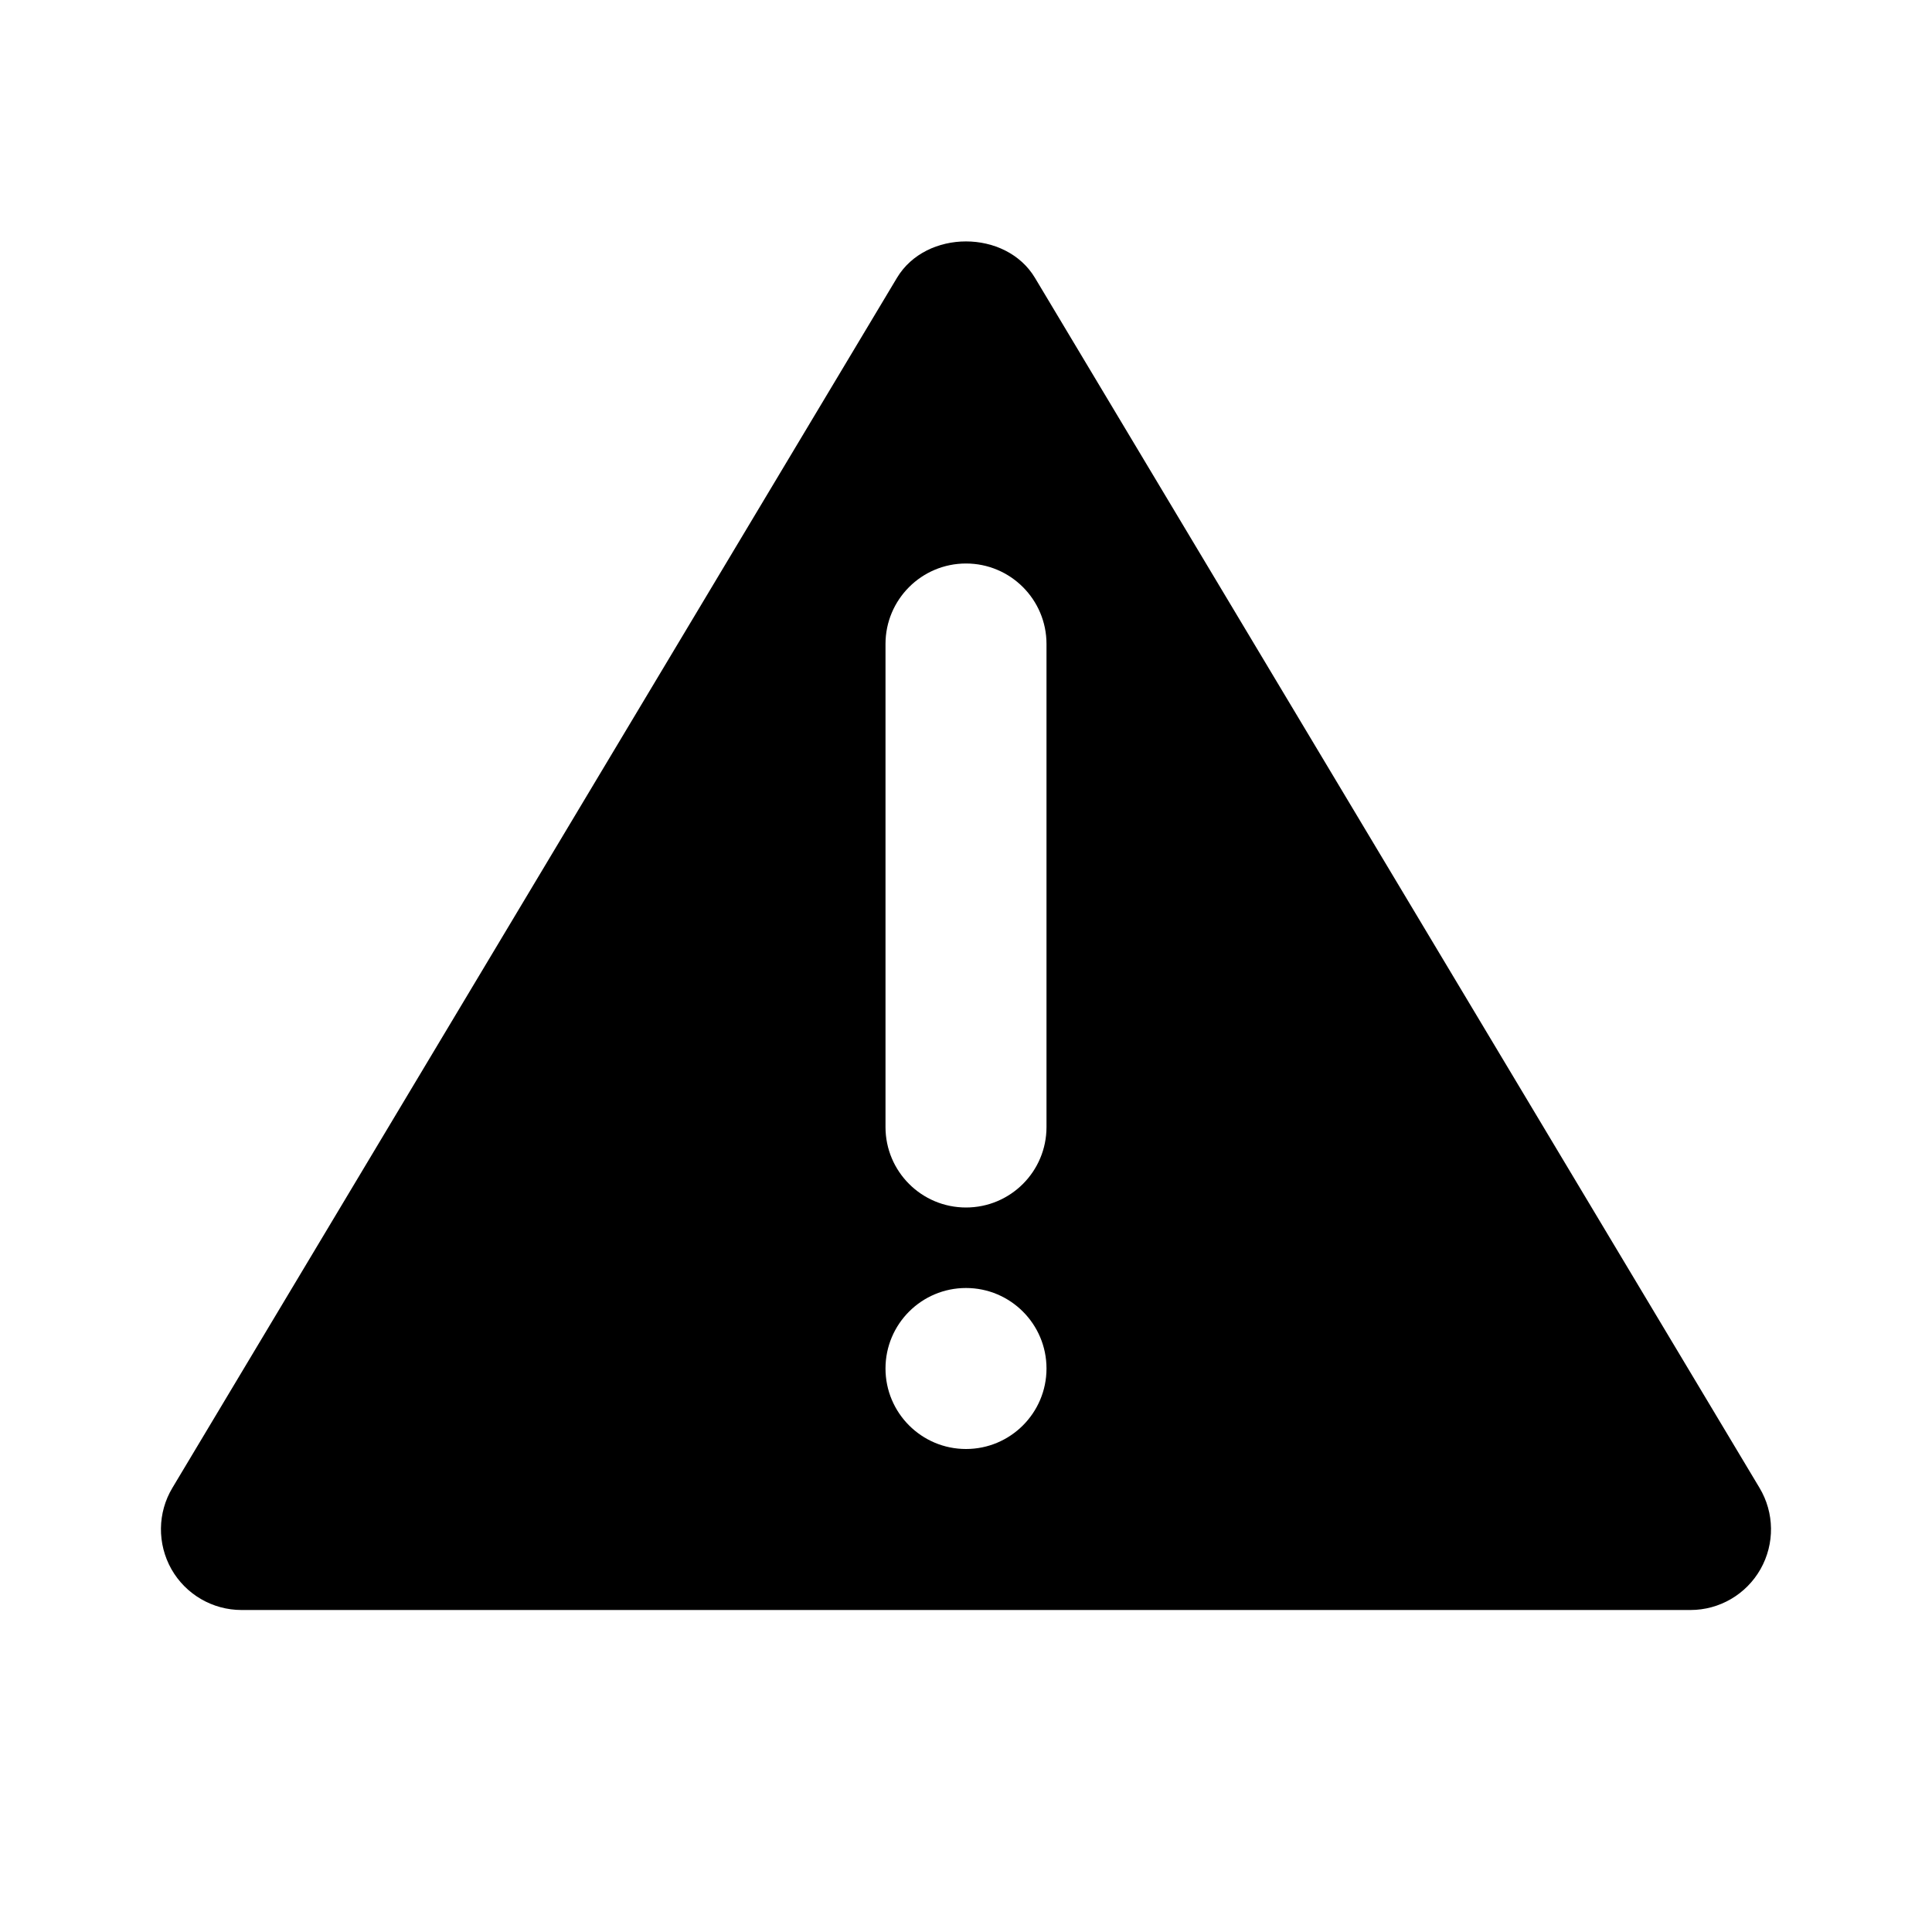
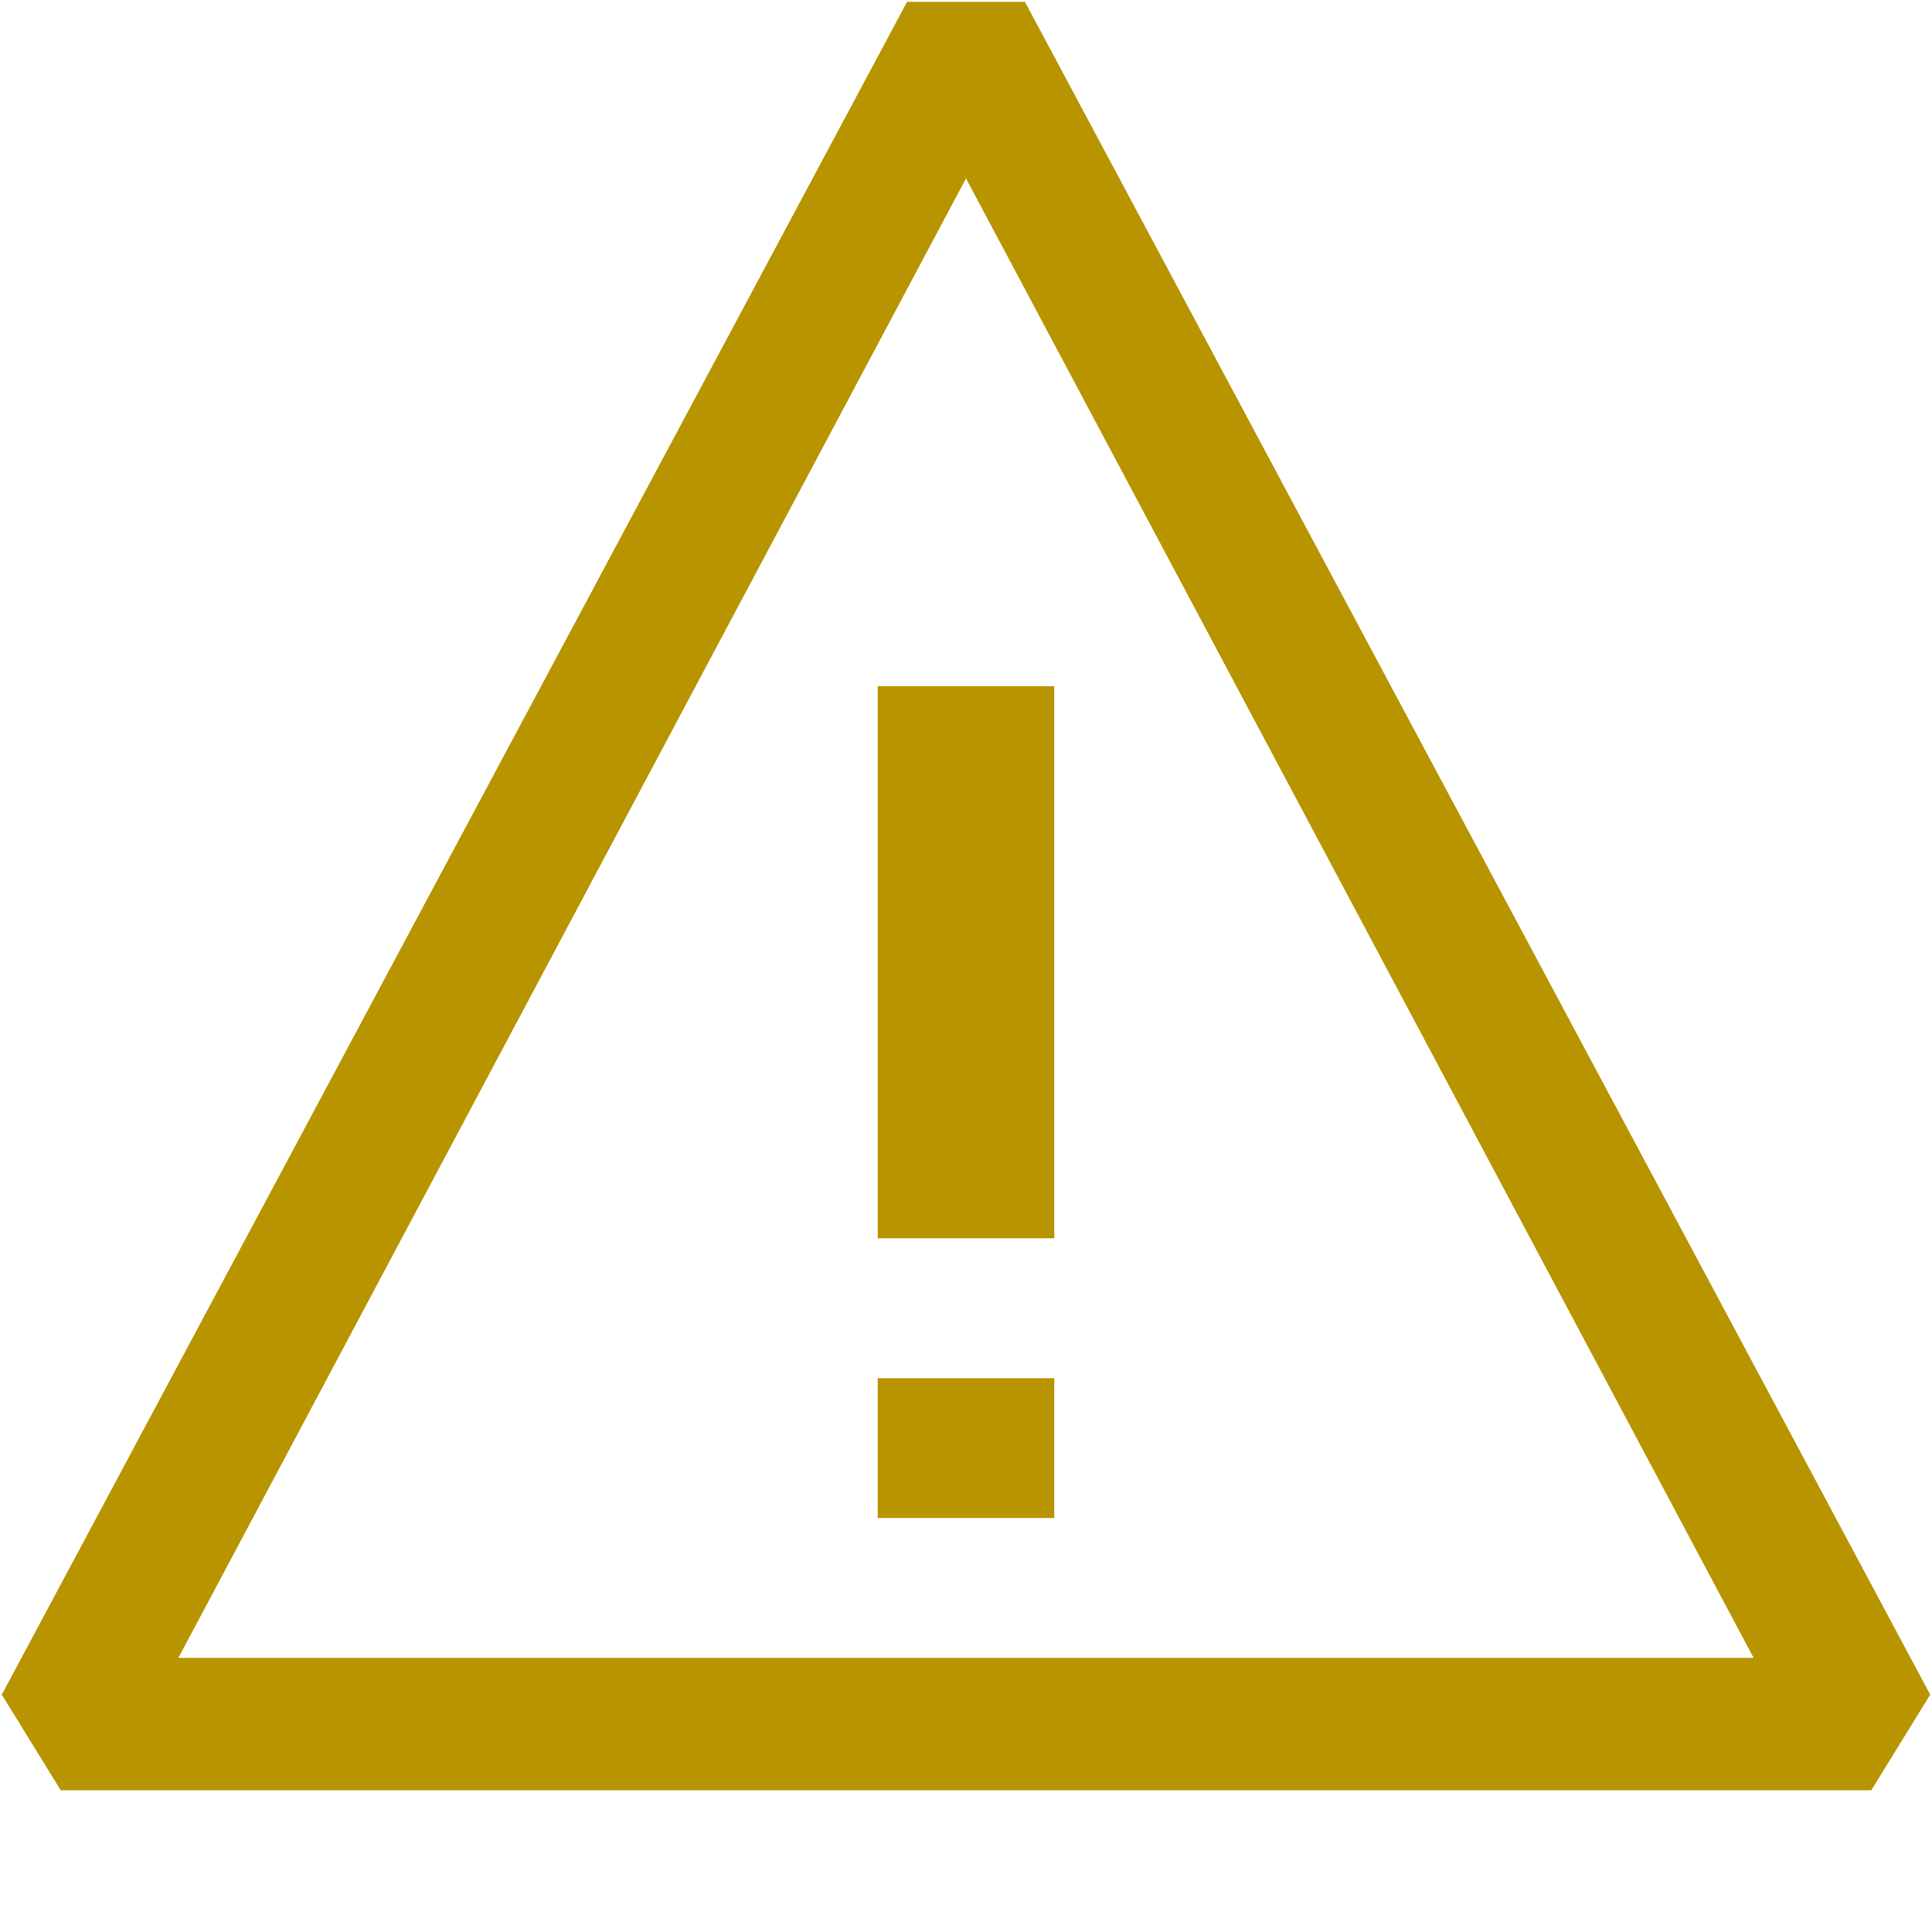
- <svg xmlns="http://www.w3.org/2000/svg" version="1.1" x="0px" y="0px" viewBox="0 0 24 24" style="enable-background:new 0 0 24 24;" xml:space="preserve">
-   <g id="warning">
-     <path d="M21.857,18.482l-9-15.03c-0.361-0.604-1.354-0.604-1.715,0l-9,15.03c-0.186,0.309-0.19,0.695-0.013,1.01   C2.307,19.806,2.64,20,3,20h18c0.36,0,0.692-0.194,0.87-0.508C22.048,19.177,22.043,18.792,21.857,18.482z M12,18   c-0.552,0-1-0.448-1-1c0-0.552,0.448-1,1-1s1,0.448,1,1C13,17.552,12.552,18,12,18z M13,14c0,0.553-0.448,1-1,1s-1-0.447-1-1V8   c0-0.552,0.448-1,1-1s1,0.448,1,1V14z" />
-   </g>
-   <g id="Layer_1">
- </g>
+ <svg xmlns="http://www.w3.org/2000/svg" width="14" height="14" viewBox="0 0 14 14" fill="none">
+   <path d="M6.573 0.013H7.427L13.987 12.28L13.56 12.973H0.44L0.013 12.28L6.573 0.013ZM7 1.293L1.293 12.013H12.707L7 1.293ZM7.64 11V9.987H6.36V11H7.64ZM6.36 8.973V4.973H7.64V8.973H6.36Z" fill="#B89500" />
</svg>
